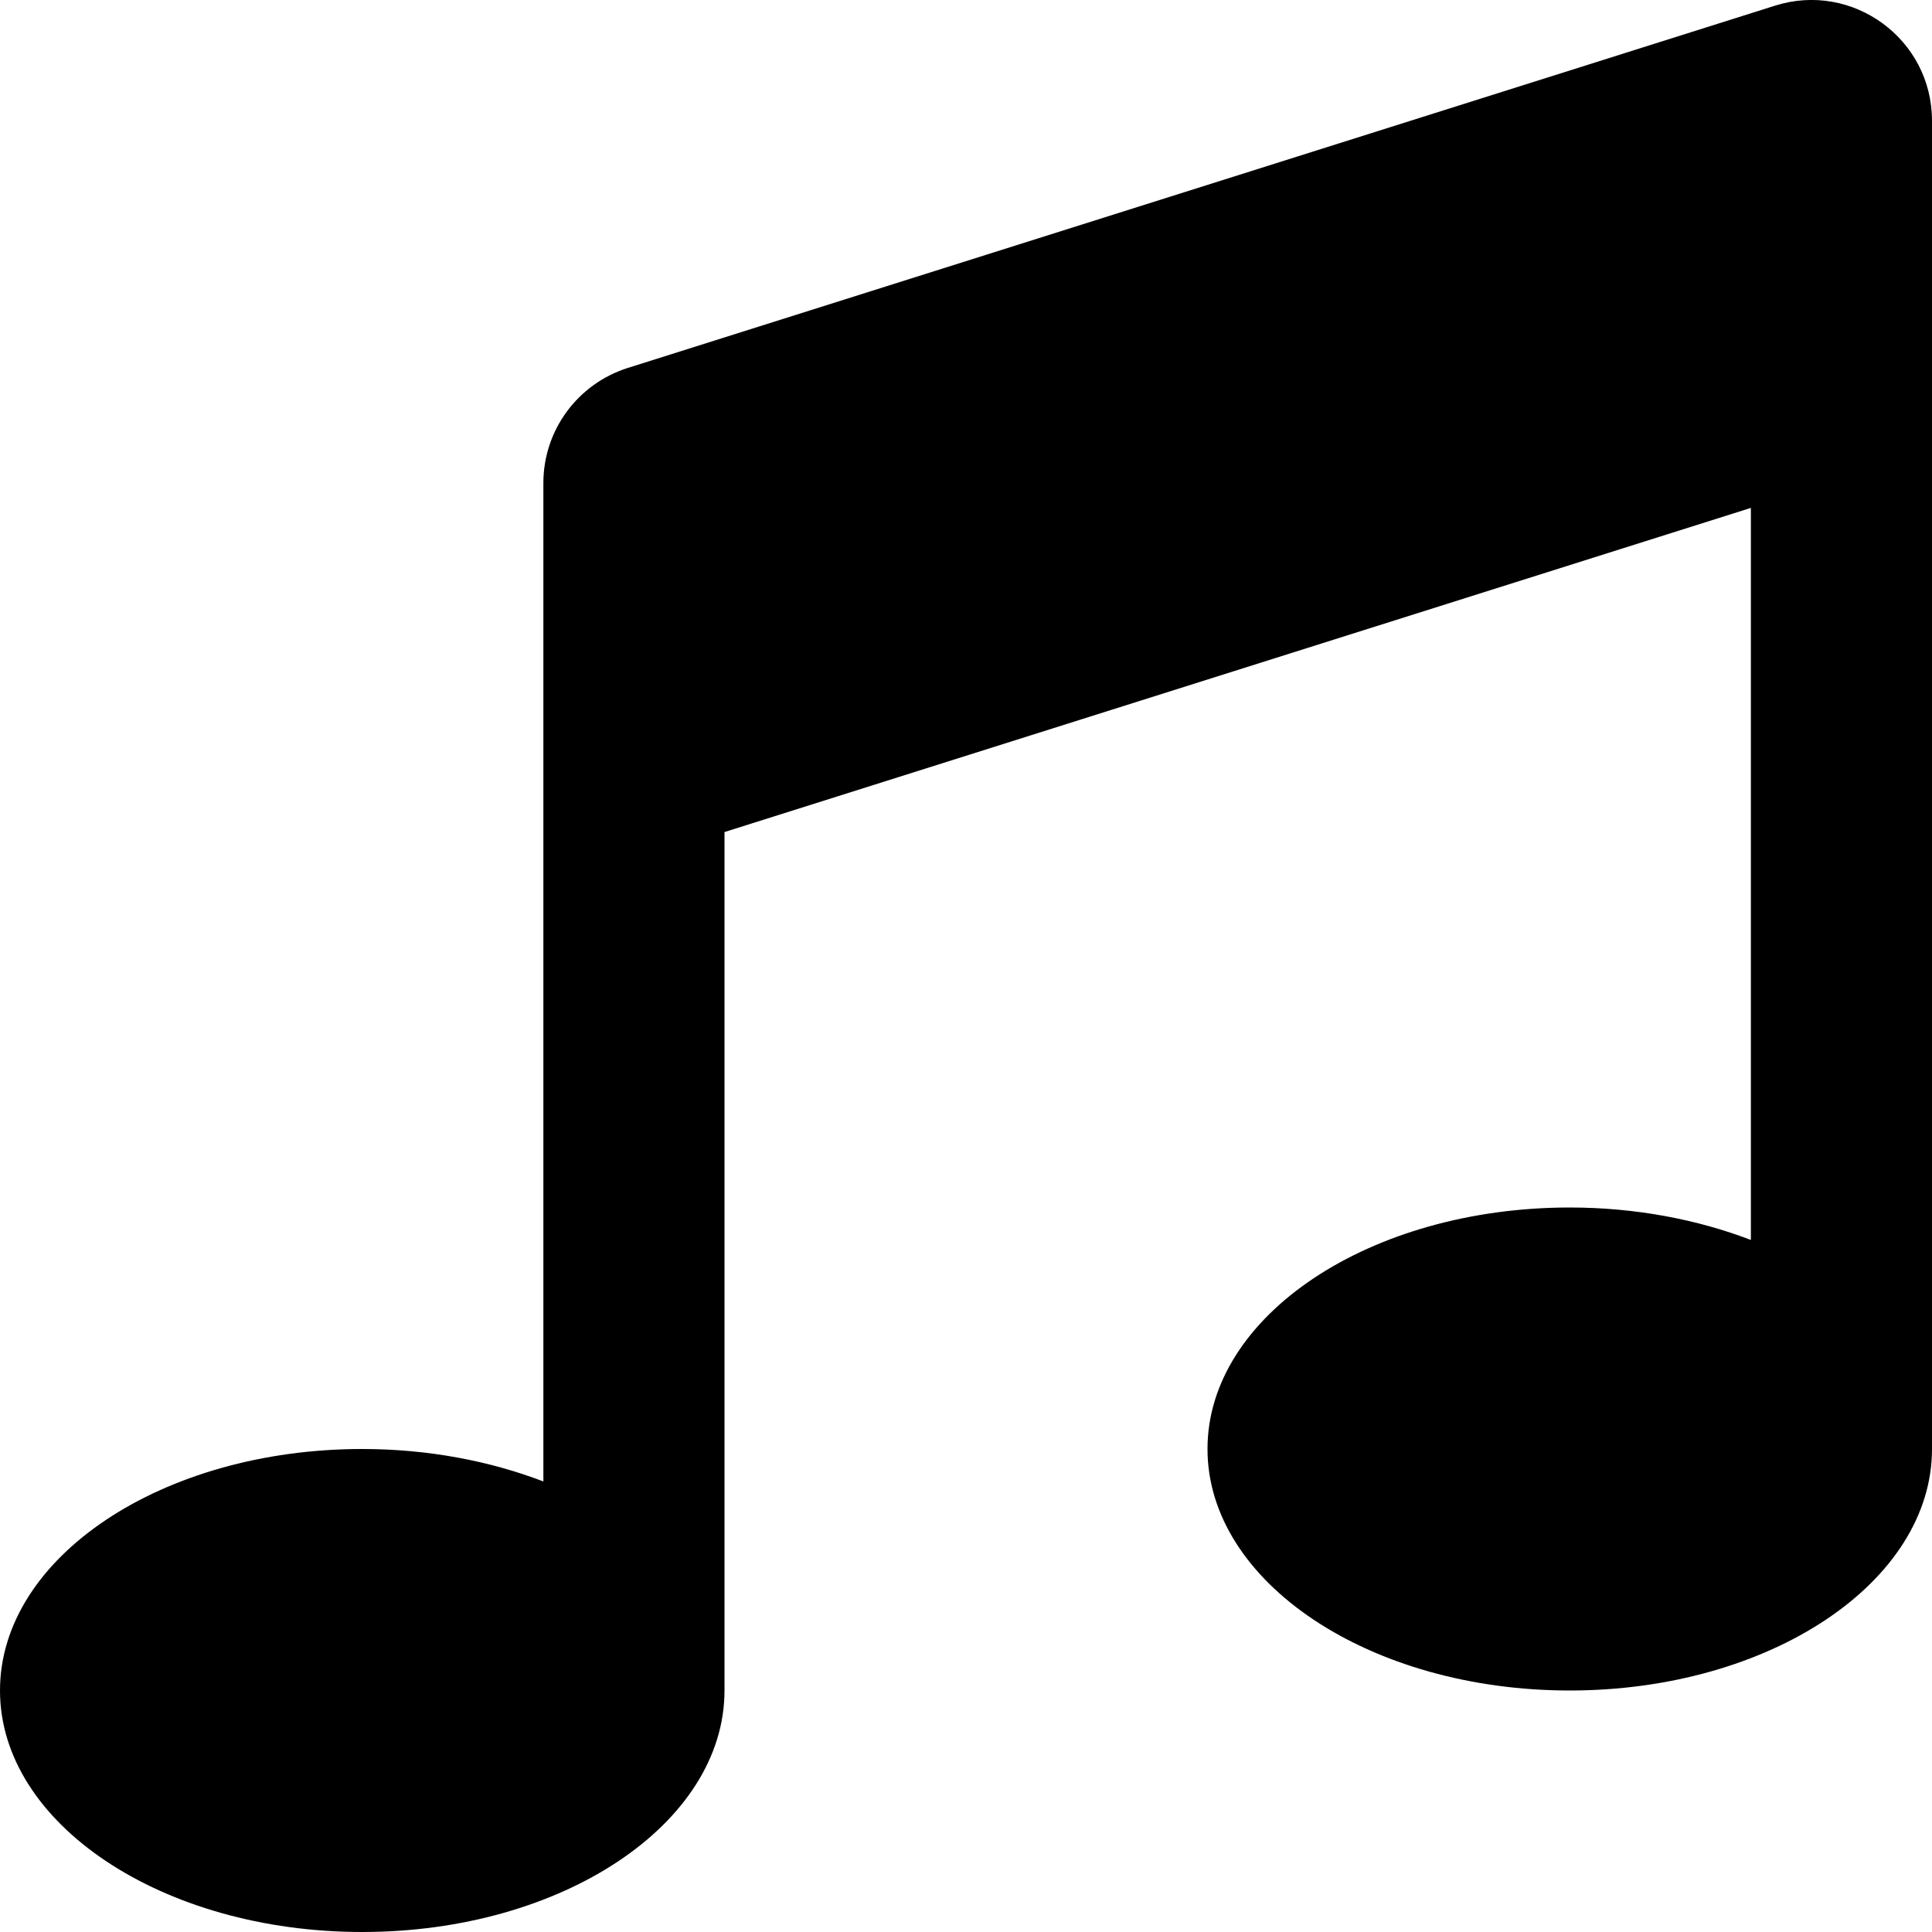
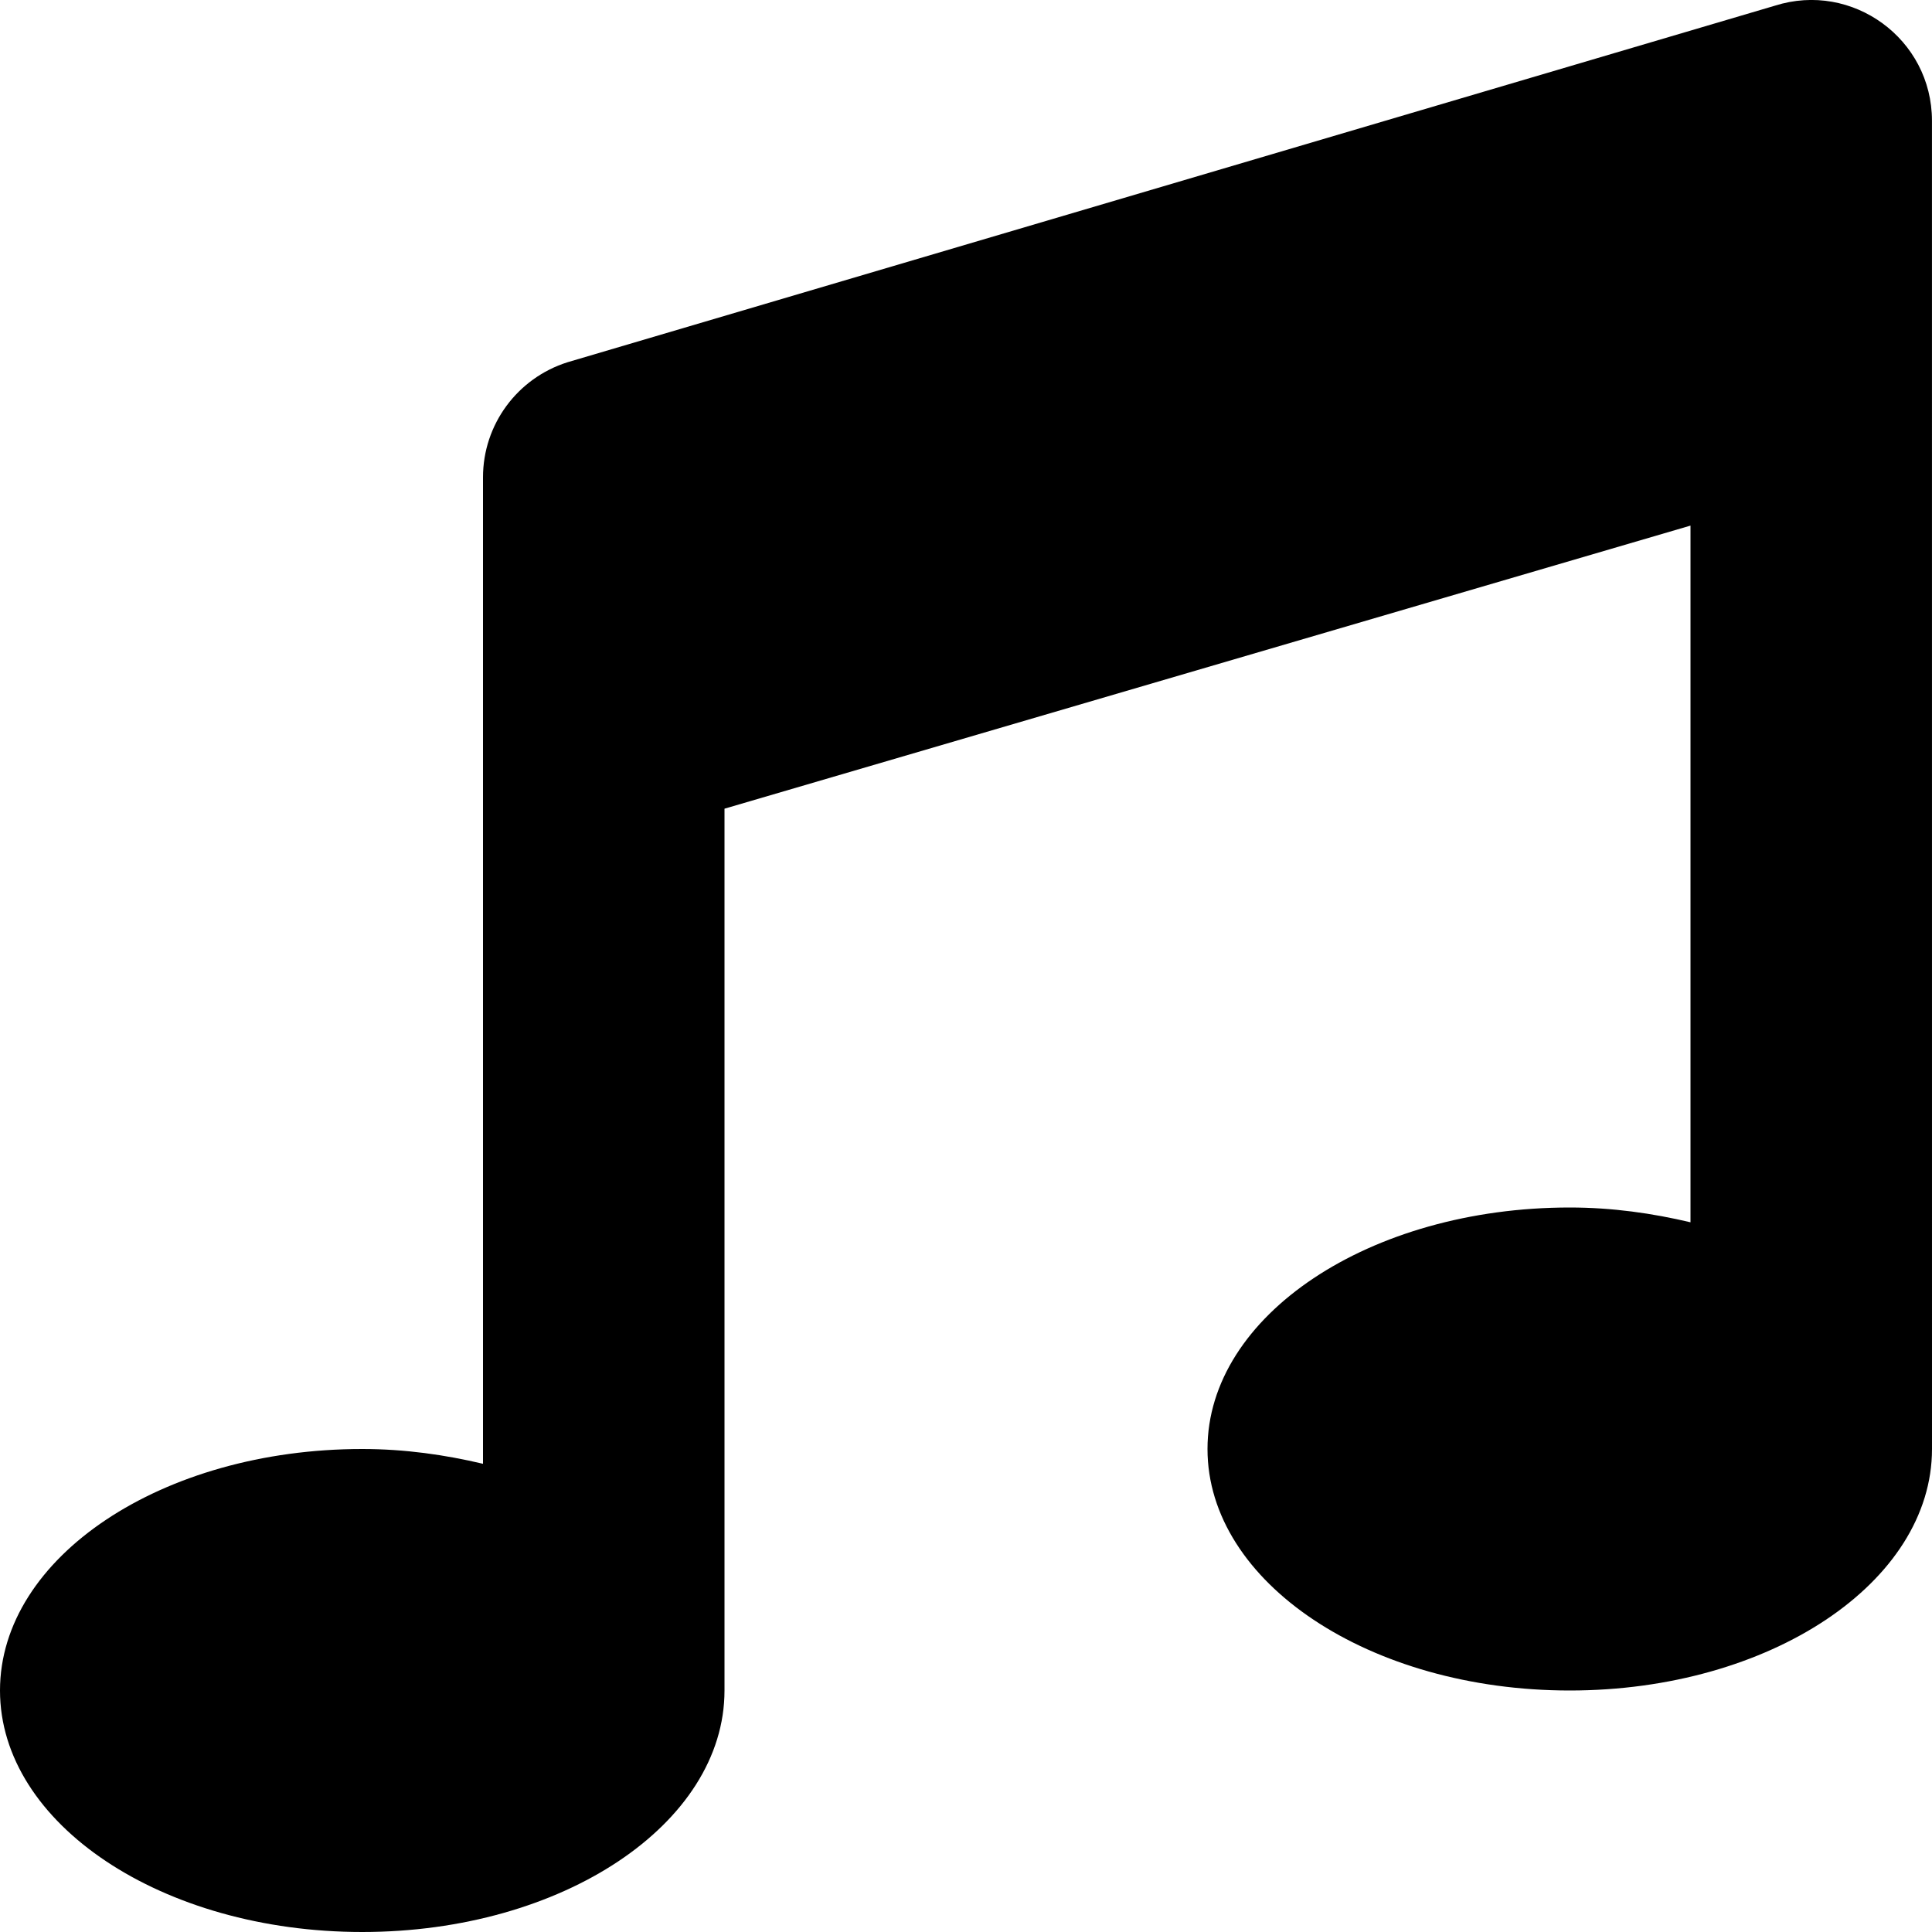
<svg xmlns="http://www.w3.org/2000/svg" viewBox="0 0 512 512">
-   <path d="M470.4 1.5l-304 96C153.1 101.7 144 114 144 128v264.6c-14.1-5.4-30.5-8.6-48-8.6-53 0-96 28.7-96 64s43 64 96 64 96-28.7 96-64V220.5l272-85.9v194c-14.1-5.4-30.5-8.6-48-8.6-53 0-96 28.7-96 64s43 64 96 64 96-28.7 96-64V32c0-21.7-21.1-37-41.6-30.5z" />
+   <path d="M511.99 32.01c0-21.71-21.1-37.01-41.6-30.51L150.4 96c-13.3 4.2-22.4 16.5-22.4 30.5v261.42c-10.05-2.38-20.72-3.92-32-3.92-53.02 0-96 28.65-96 64s42.98 64 96 64 96-28.65 96-64V214.31l256-75.02v184.63c-10.05-2.38-20.72-3.92-32-3.92-53.02 0-96 28.65-96 64s42.98 64 96 64 96-28.65 96-64l-.01-351.99z" />
</svg>
